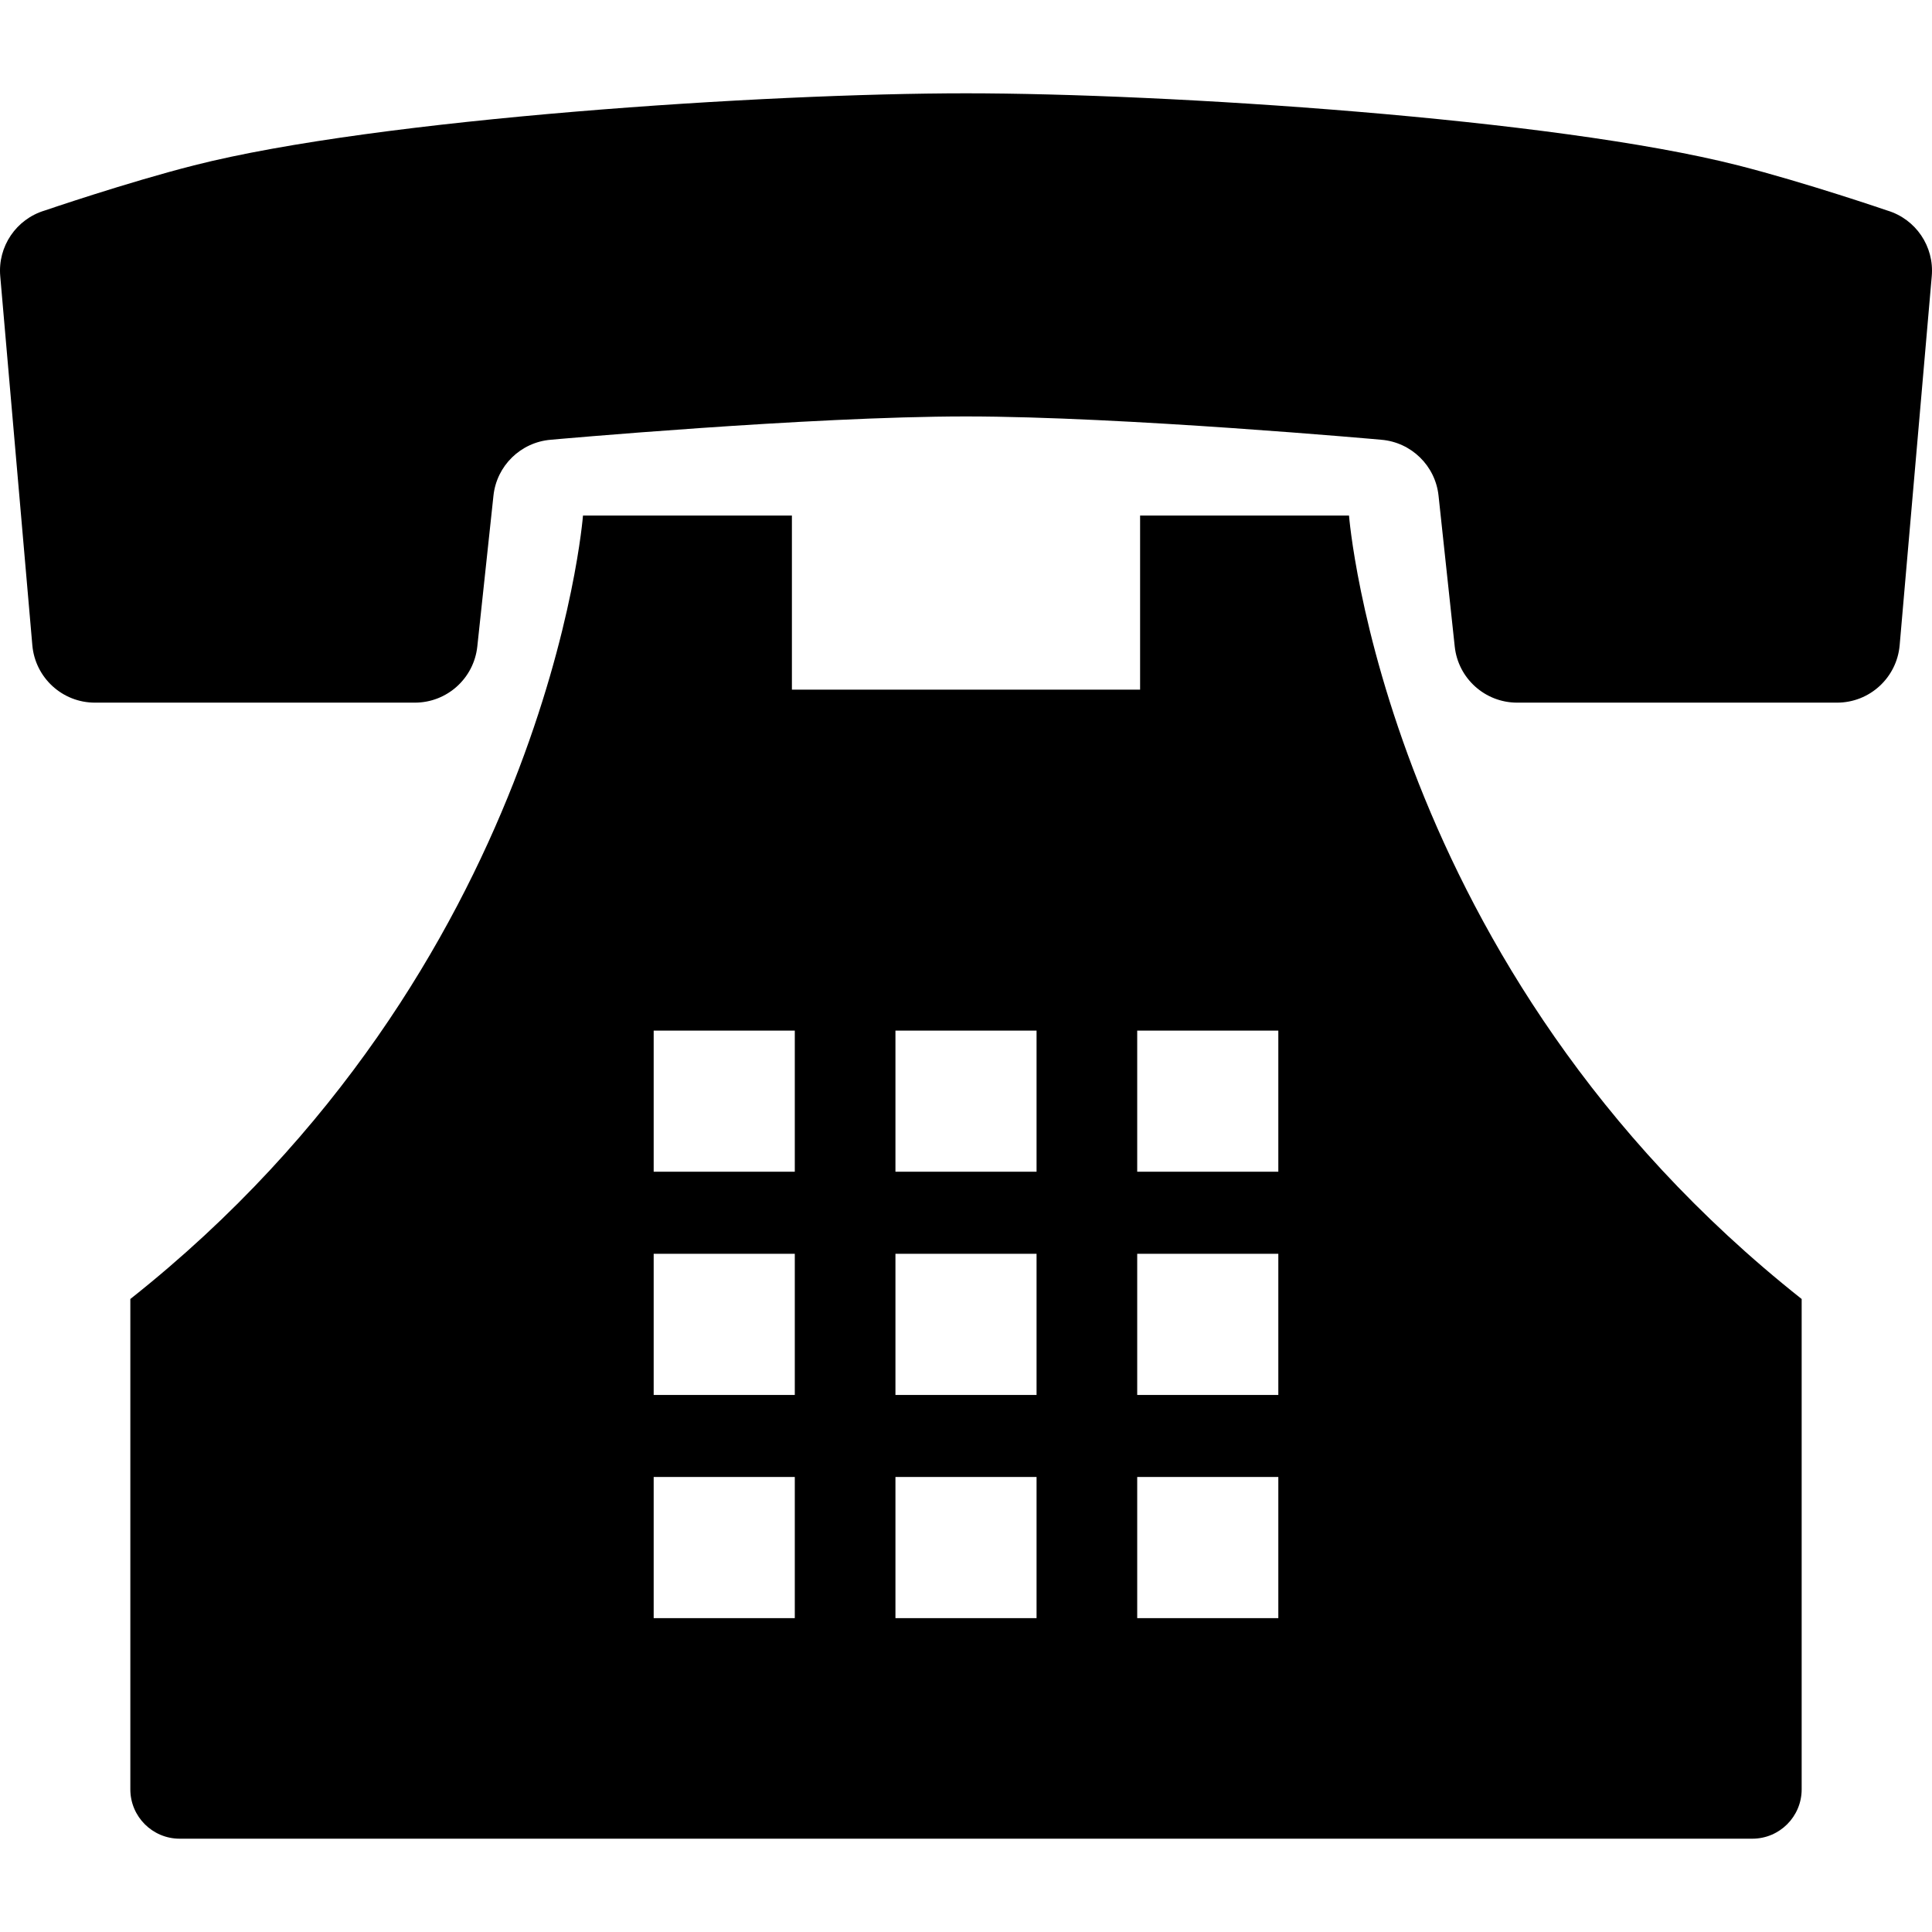
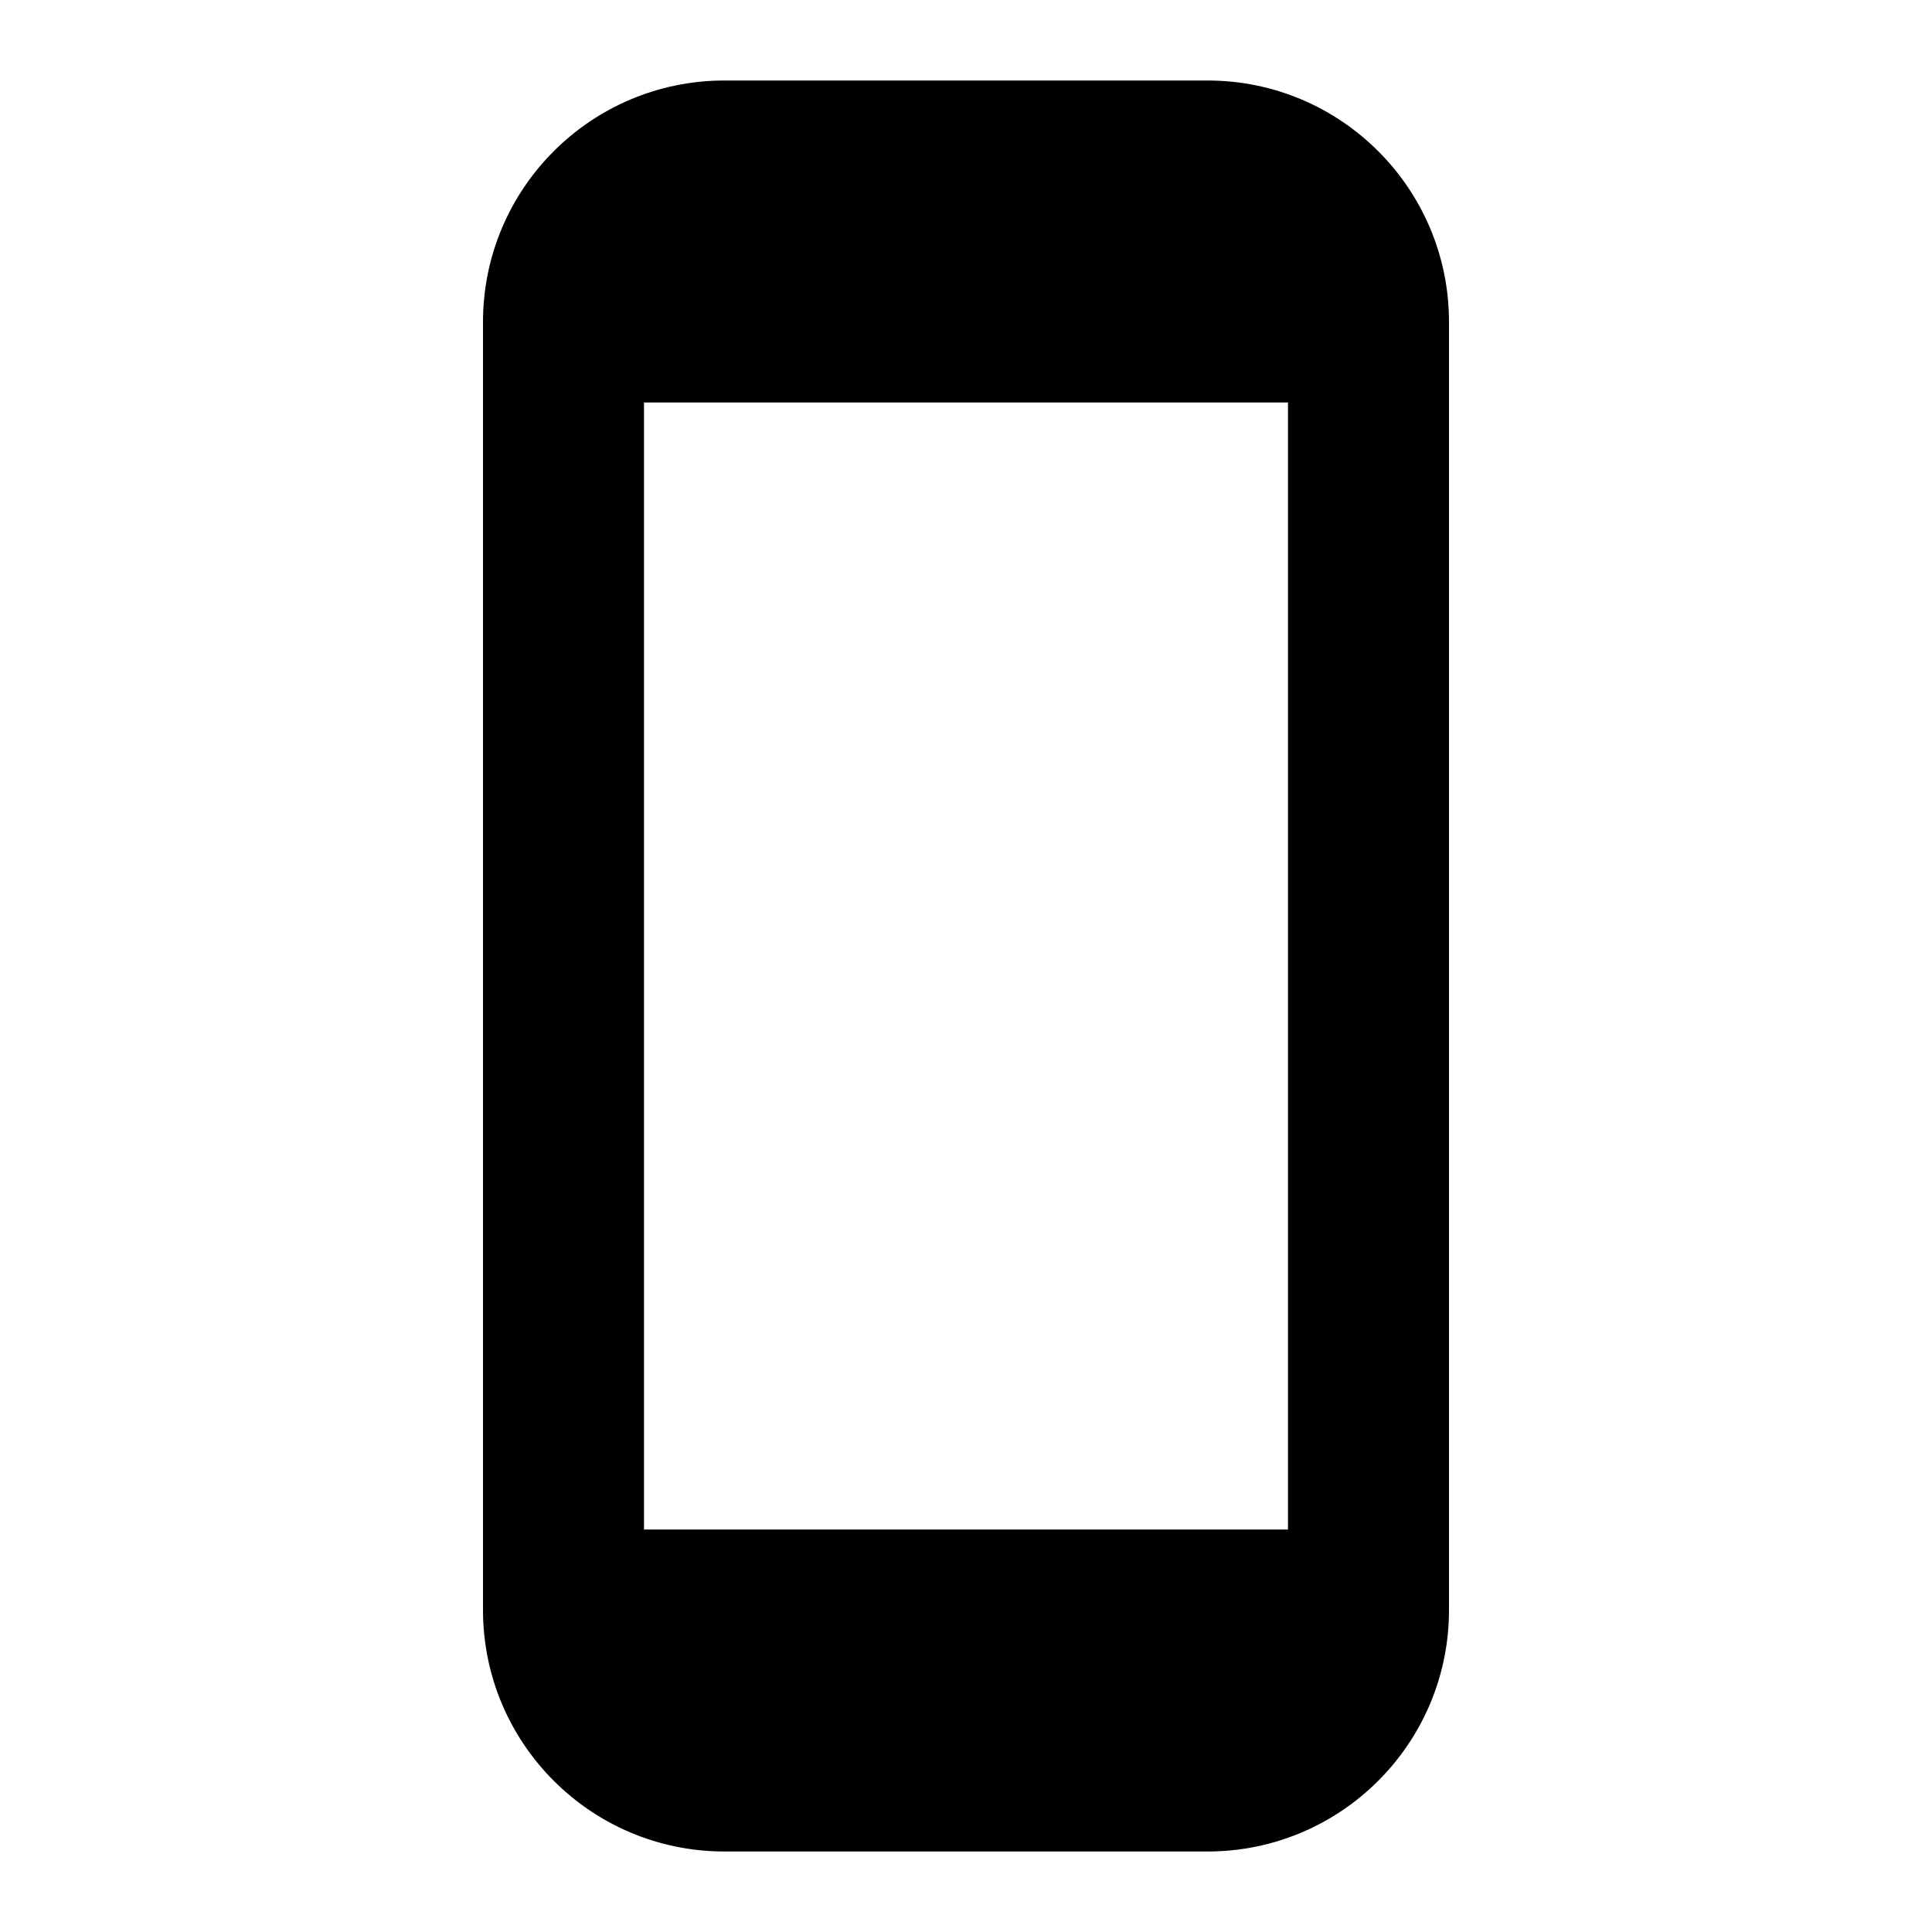
- <svg xmlns="http://www.w3.org/2000/svg" height="800px" width="800px" version="1.1" id="_x32_" viewBox="0 0 512 512" xml:space="preserve">
-   <style type="text/css">
- 	.st0{fill:#000000;}
- </style>
-   <g>
-     <path class="st0" d="M500.177,55.798c0,0-21.735-7.434-39.551-11.967C411.686,31.369,308.824,24.727,256,24.727   S100.314,31.369,51.374,43.831c-17.816,4.534-39.551,11.967-39.551,11.967c-7.542,2.28-12.444,9.524-11.76,17.374l8.507,97.835   c0.757,8.596,7.957,15.201,16.581,15.201h84.787c8.506,0,15.643-6.416,16.553-14.878l4.28-39.973   c0.847-7.93,7.2-14.138,15.148-14.815c0,0,68.484-6.182,110.081-6.182c41.586,0,110.08,6.182,110.08,6.182   c7.949,0.676,14.302,6.885,15.148,14.815l4.29,39.973c0.9,8.462,8.038,14.878,16.545,14.878h84.777   c8.632,0,15.832-6.605,16.589-15.201l8.507-97.835C512.621,65.322,507.72,58.078,500.177,55.798z" />
-     <path class="st0" d="M357.503,136.629h-55.365v46.137h-92.275v-46.137h-55.365c0,0-9.228,119.957-119.957,207.618   c0,32.296,0,129.95,0,129.95c0,7.218,5.857,13.076,13.075,13.076h416.768c7.218,0,13.076-5.858,13.076-13.076   c0,0,0-97.654,0-129.95C366.73,256.586,357.503,136.629,357.503,136.629z M338.768,391.42v37.406h-37.396V391.42H338.768z    M338.768,332.27v37.406h-37.396V332.27H338.768z M301.372,310.518v-37.396h37.396v37.396H301.372z M274.698,391.42v37.406h-37.396   V391.42H274.698z M274.698,332.27v37.406h-37.396V332.27H274.698z M274.698,273.122v37.396h-37.396v-37.396H274.698z    M210.629,391.42v37.406h-37.397V391.42H210.629z M210.629,332.27v37.406h-37.397V332.27H210.629z M210.629,273.122v37.396h-37.397   v-37.396H210.629z" />
-   </g>
+ <svg xmlns="http://www.w3.org/2000/svg" width="800px" height="800px" viewBox="0 0 24 24" fill="none">
+   <path fill-rule="evenodd" clip-rule="evenodd" d="M16 5H8V19H16V5ZM6 4C6 2.343 7.343 1 9 1H15C16.657 1 18 2.343 18 4V20C18 21.657 16.657 23 15 23H9C7.343 23 6 21.657 6 20V4Z" fill="#000000" />
</svg>
